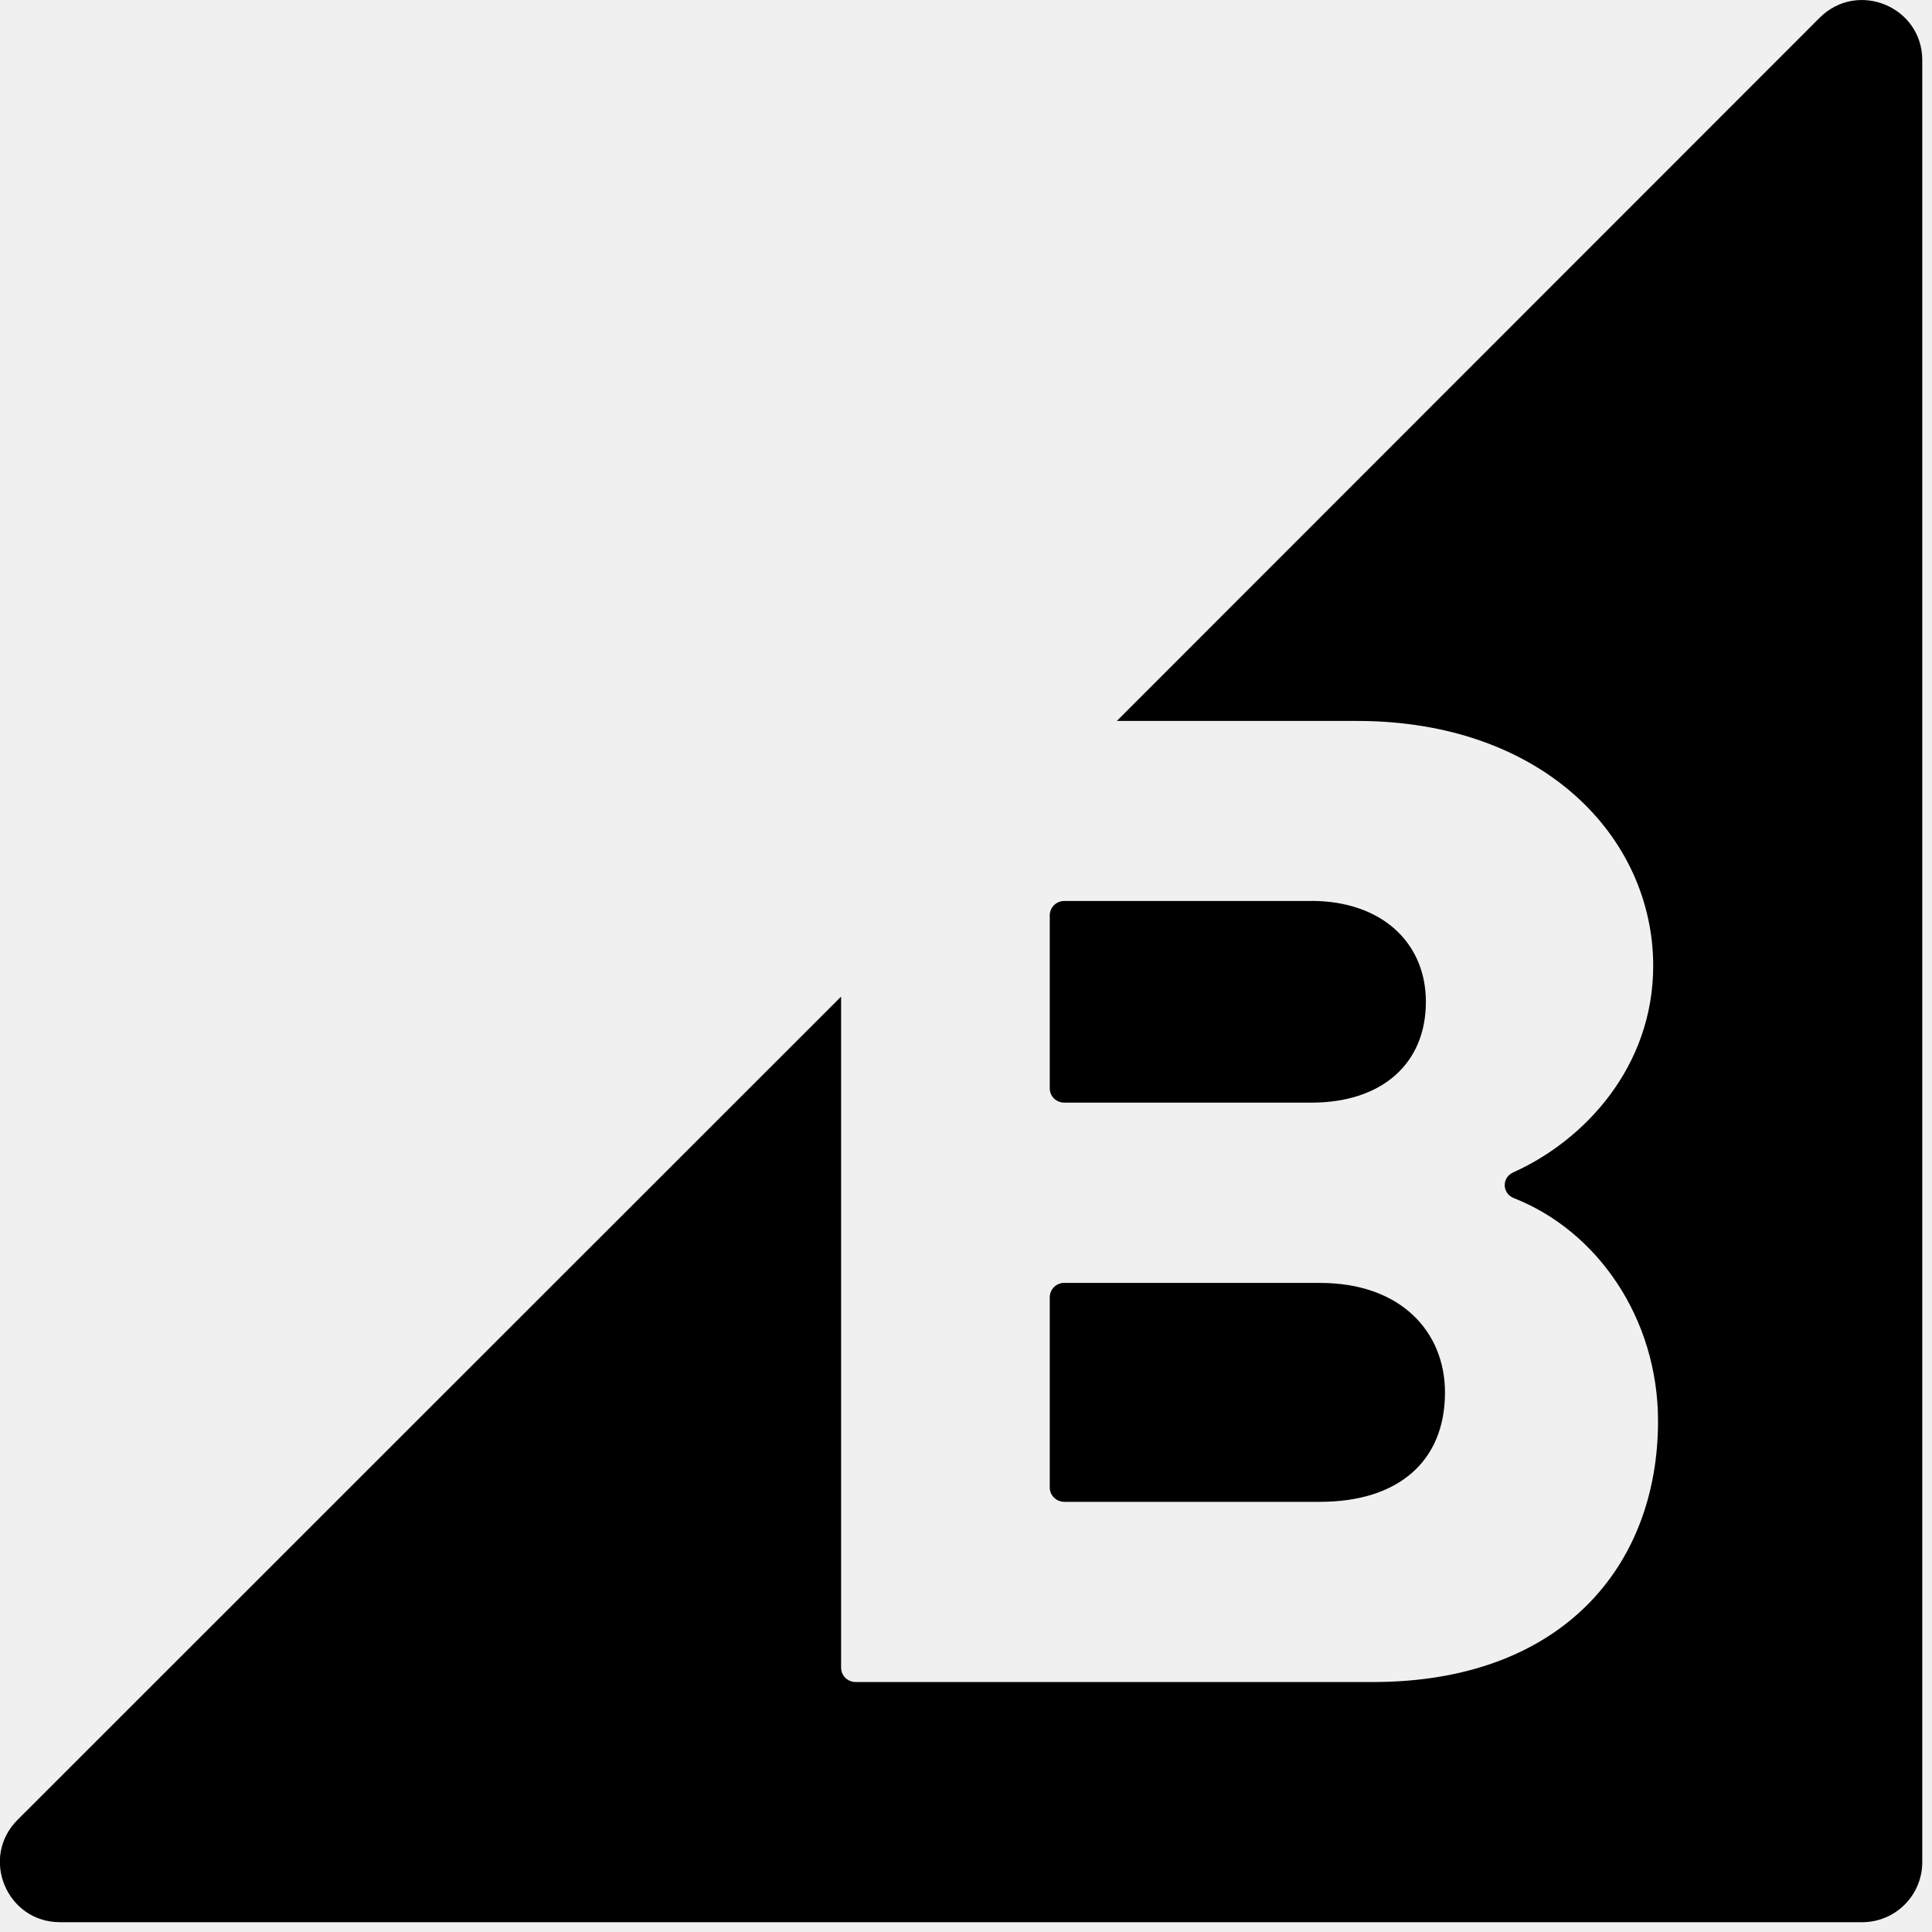
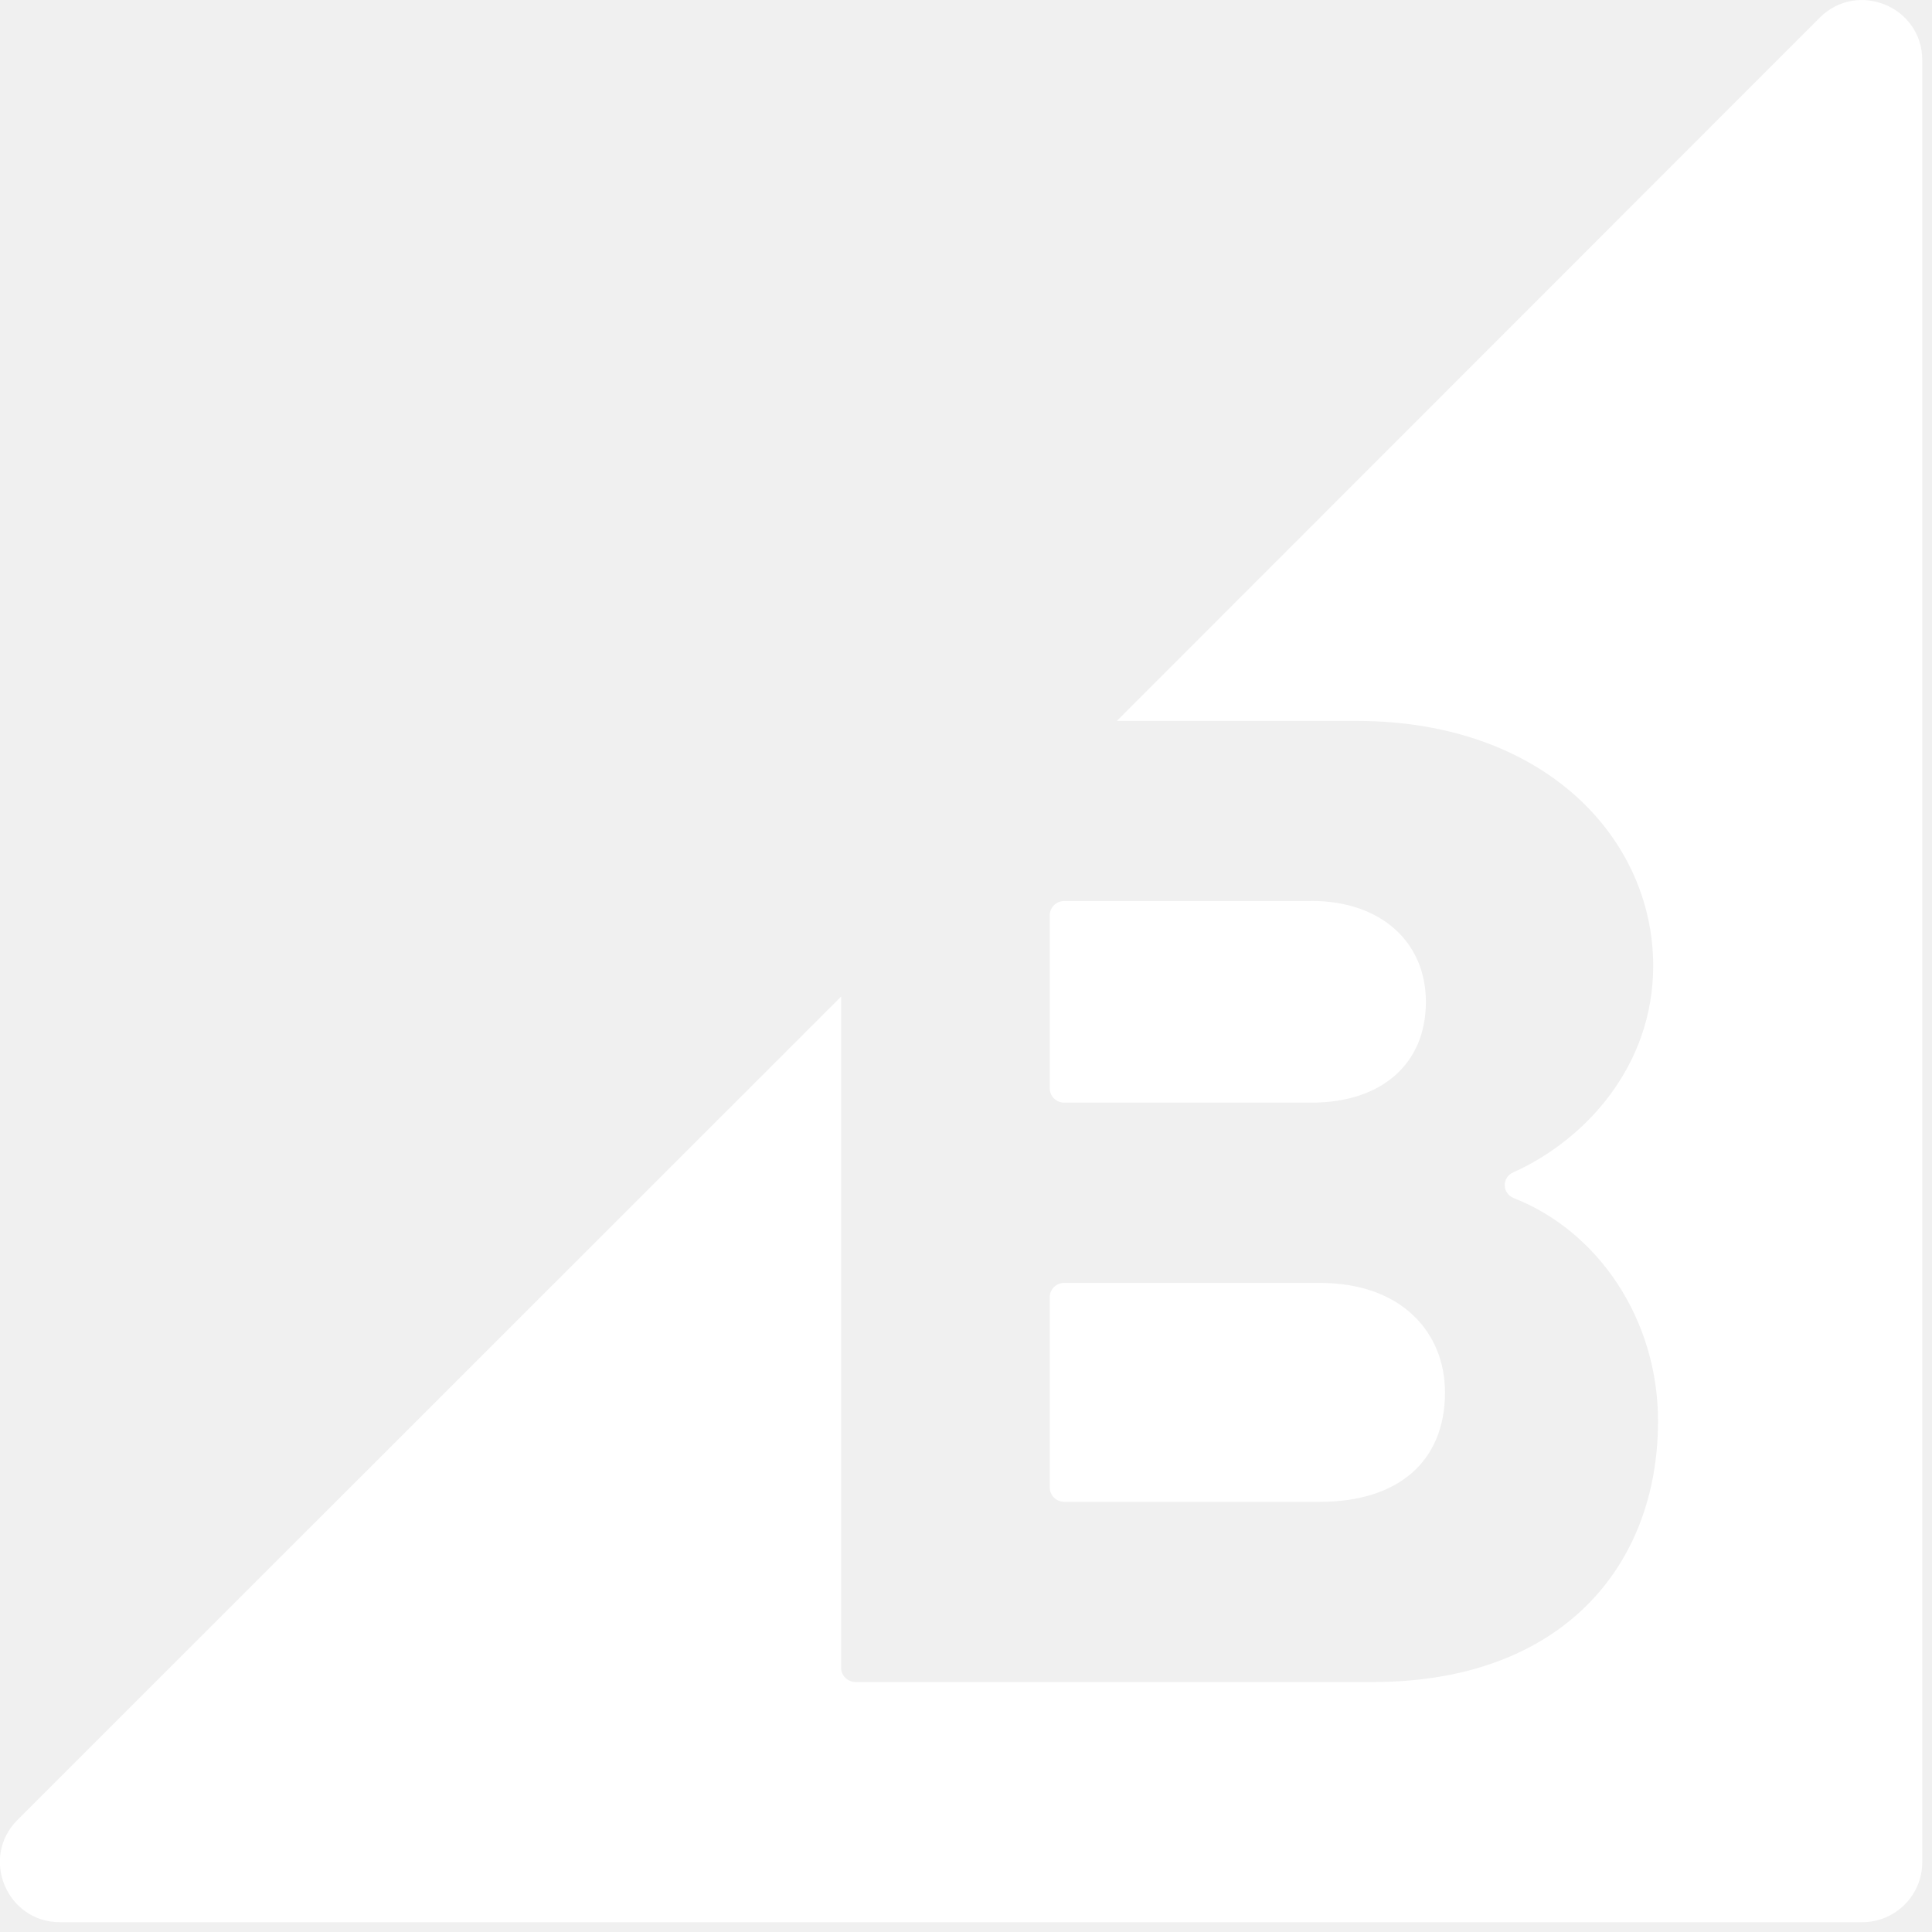
<svg xmlns="http://www.w3.org/2000/svg" width="26" height="26" viewBox="0 0 26 26">
-   <path d="M17.647 12.125h-3.323c-.11 0-.197.087-.197.194v2.327c0 .107.087.193.197.193h3.323c.95 0 1.542-.524 1.542-1.357 0-.795-.594-1.358-1.543-1.358zm-2.62-2.423h3.233c2.51 0 3.988 1.57 3.988 3.296 0 1.35-.915 2.345-1.885 2.78-.155.07-.15.283.01.346 1.128.443 1.94 1.623 1.94 3 0 1.96-1.305 3.512-3.837 3.512h-6.96c-.11 0-.197-.087-.197-.194v-9.03L.237 24.49c-.51.508-.148 1.378.57 1.378h24.254c.446 0 .808-.362.808-.808V.81c0-.72-.87-1.08-1.38-.572L15.03 9.702zm-.703 7.562c-.11 0-.197.087-.197.194v2.56c0 .106.087.193.197.193h3.44c1.05 0 1.682-.542 1.682-1.472 0-.815-.593-1.474-1.68-1.474h-3.442z" fill="#000" fill-rule="evenodd" />
+   <path d="M17.647 12.125h-3.323c-.11 0-.197.087-.197.194v2.327c0 .107.087.193.197.193h3.323c.95 0 1.542-.524 1.542-1.357 0-.795-.594-1.358-1.543-1.358zm-2.62-2.423h3.233c2.51 0 3.988 1.57 3.988 3.296 0 1.35-.915 2.345-1.885 2.78-.155.07-.15.283.01.346 1.128.443 1.94 1.623 1.94 3 0 1.96-1.305 3.512-3.837 3.512h-6.96c-.11 0-.197-.087-.197-.194v-9.03L.237 24.49c-.51.508-.148 1.378.57 1.378h24.254c.446 0 .808-.362.808-.808V.81c0-.72-.87-1.08-1.38-.572L15.03 9.702zm-.703 7.562c-.11 0-.197.087-.197.194v2.56c0 .106.087.193.197.193h3.44c1.05 0 1.682-.542 1.682-1.472 0-.815-.593-1.474-1.68-1.474h-3.442z" fill="#FFF" fill-rule="evenodd" />
</svg>
